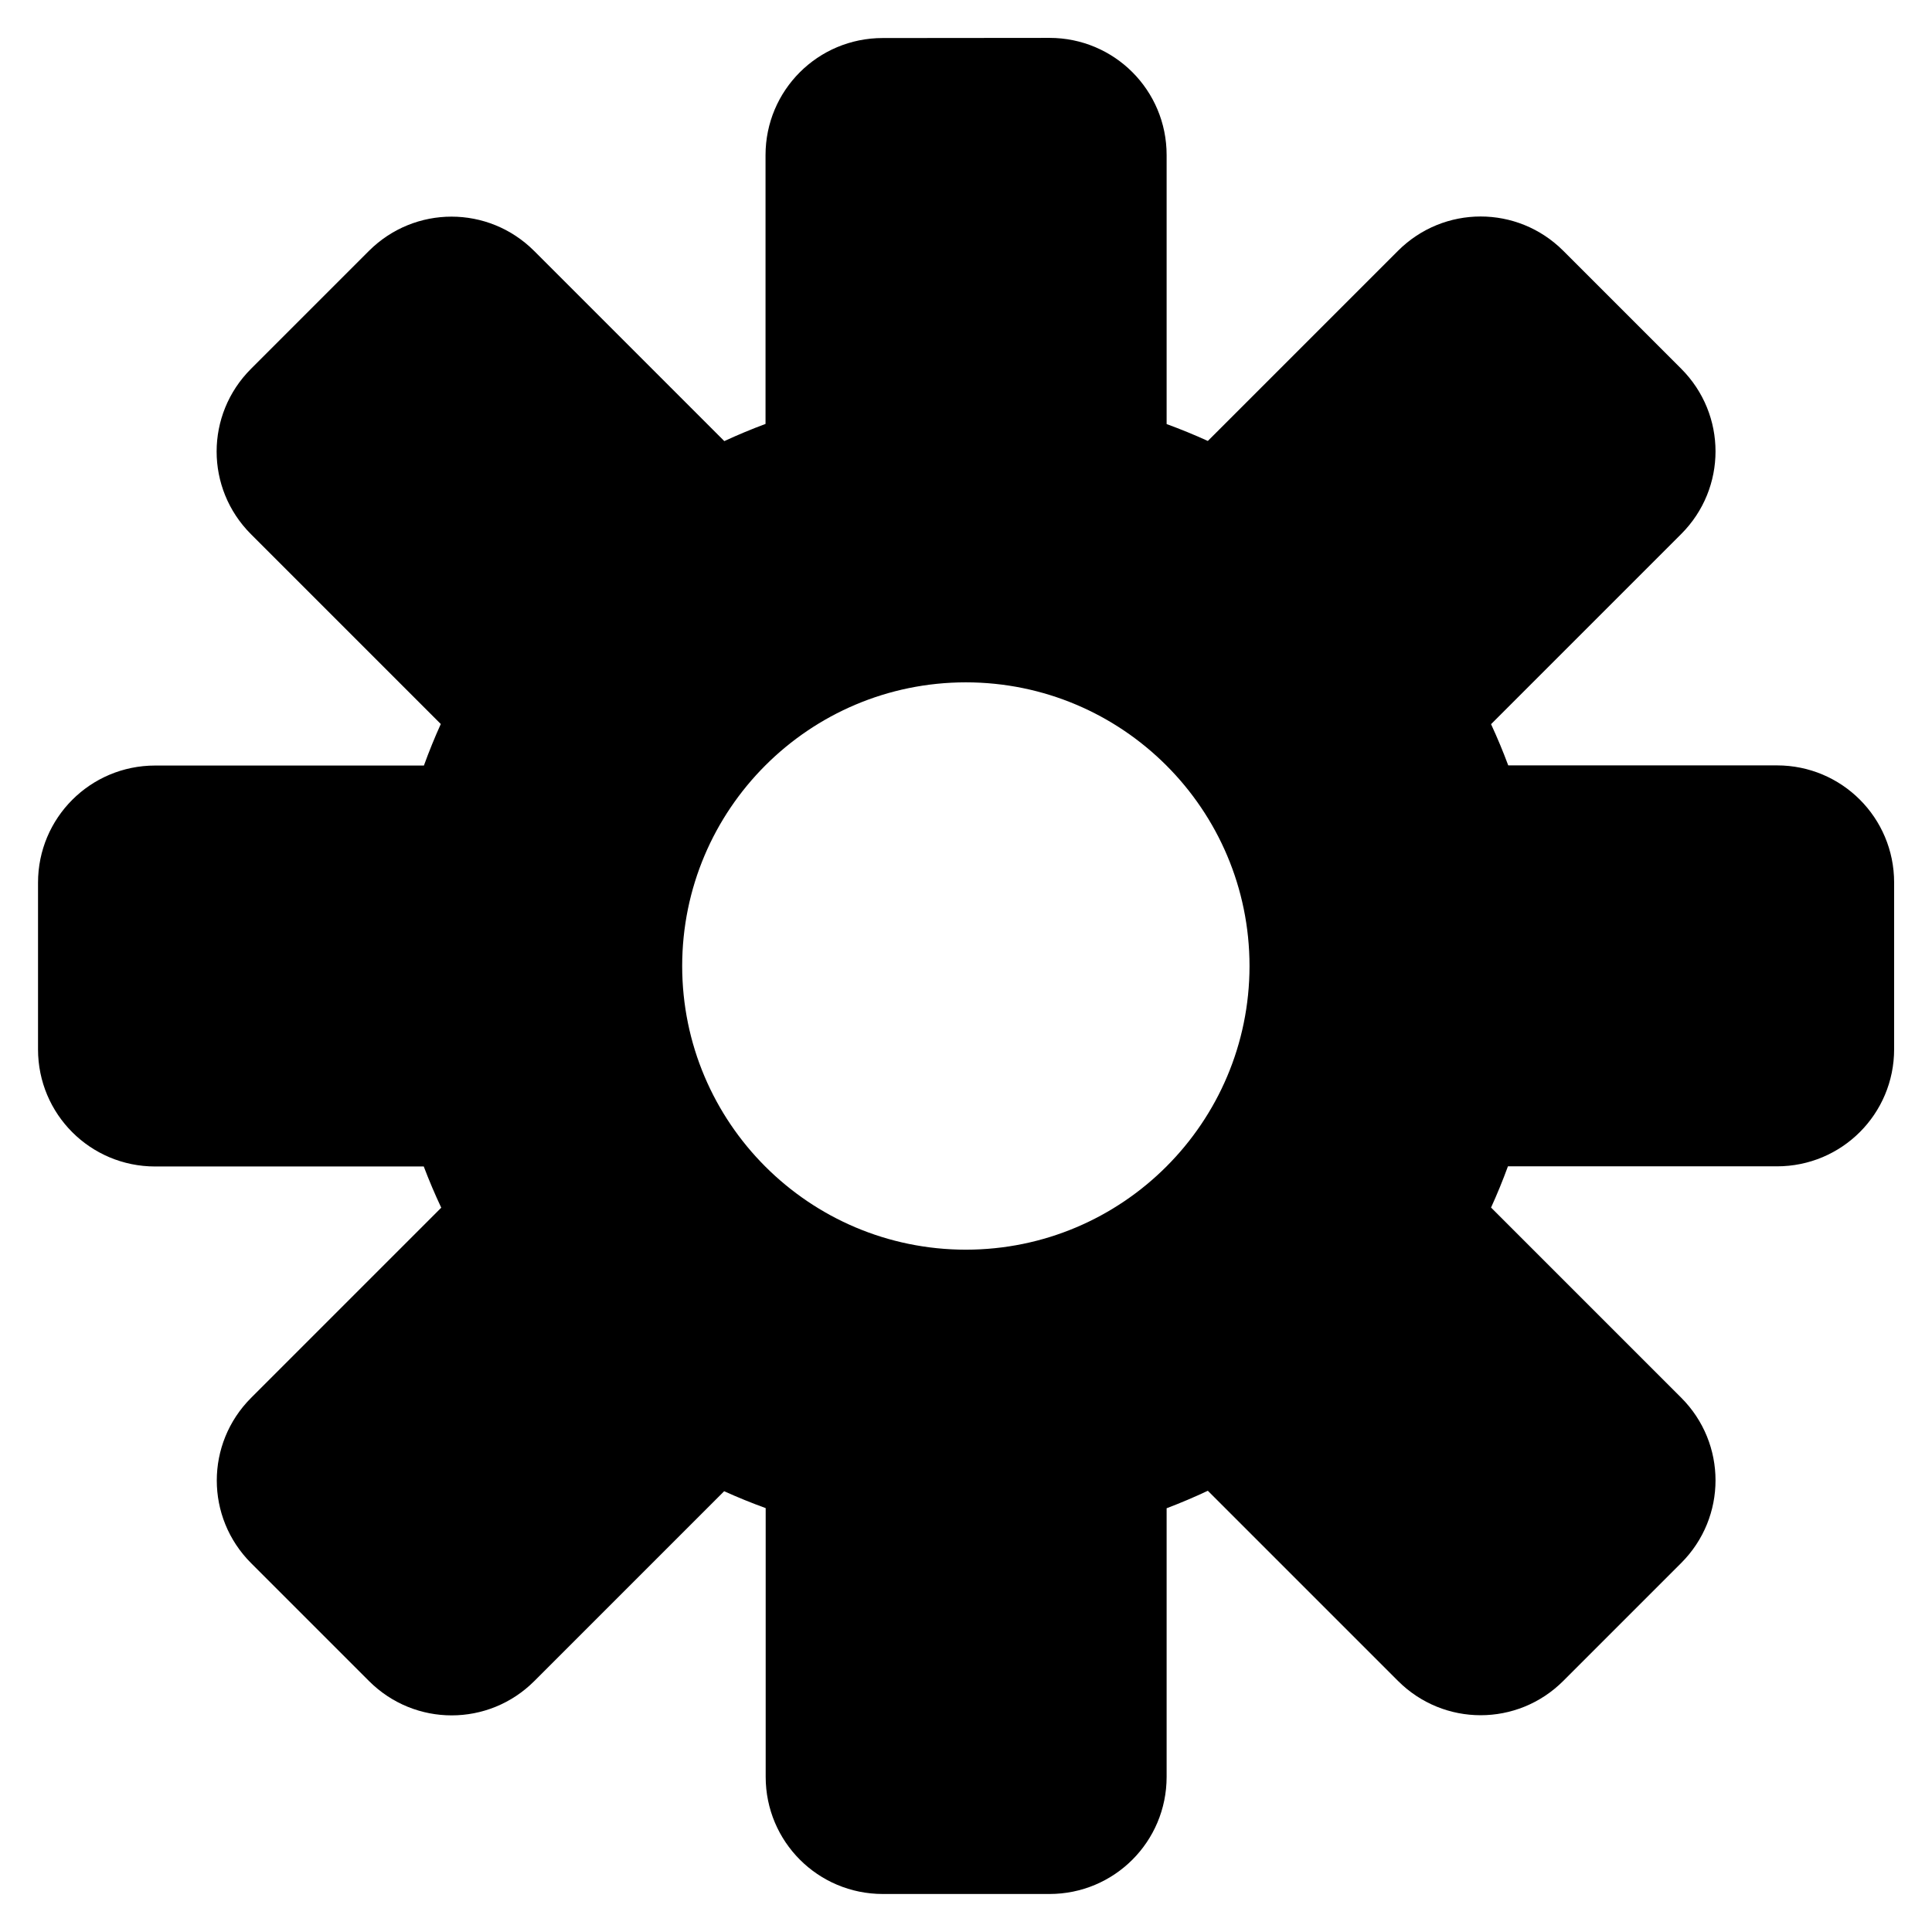
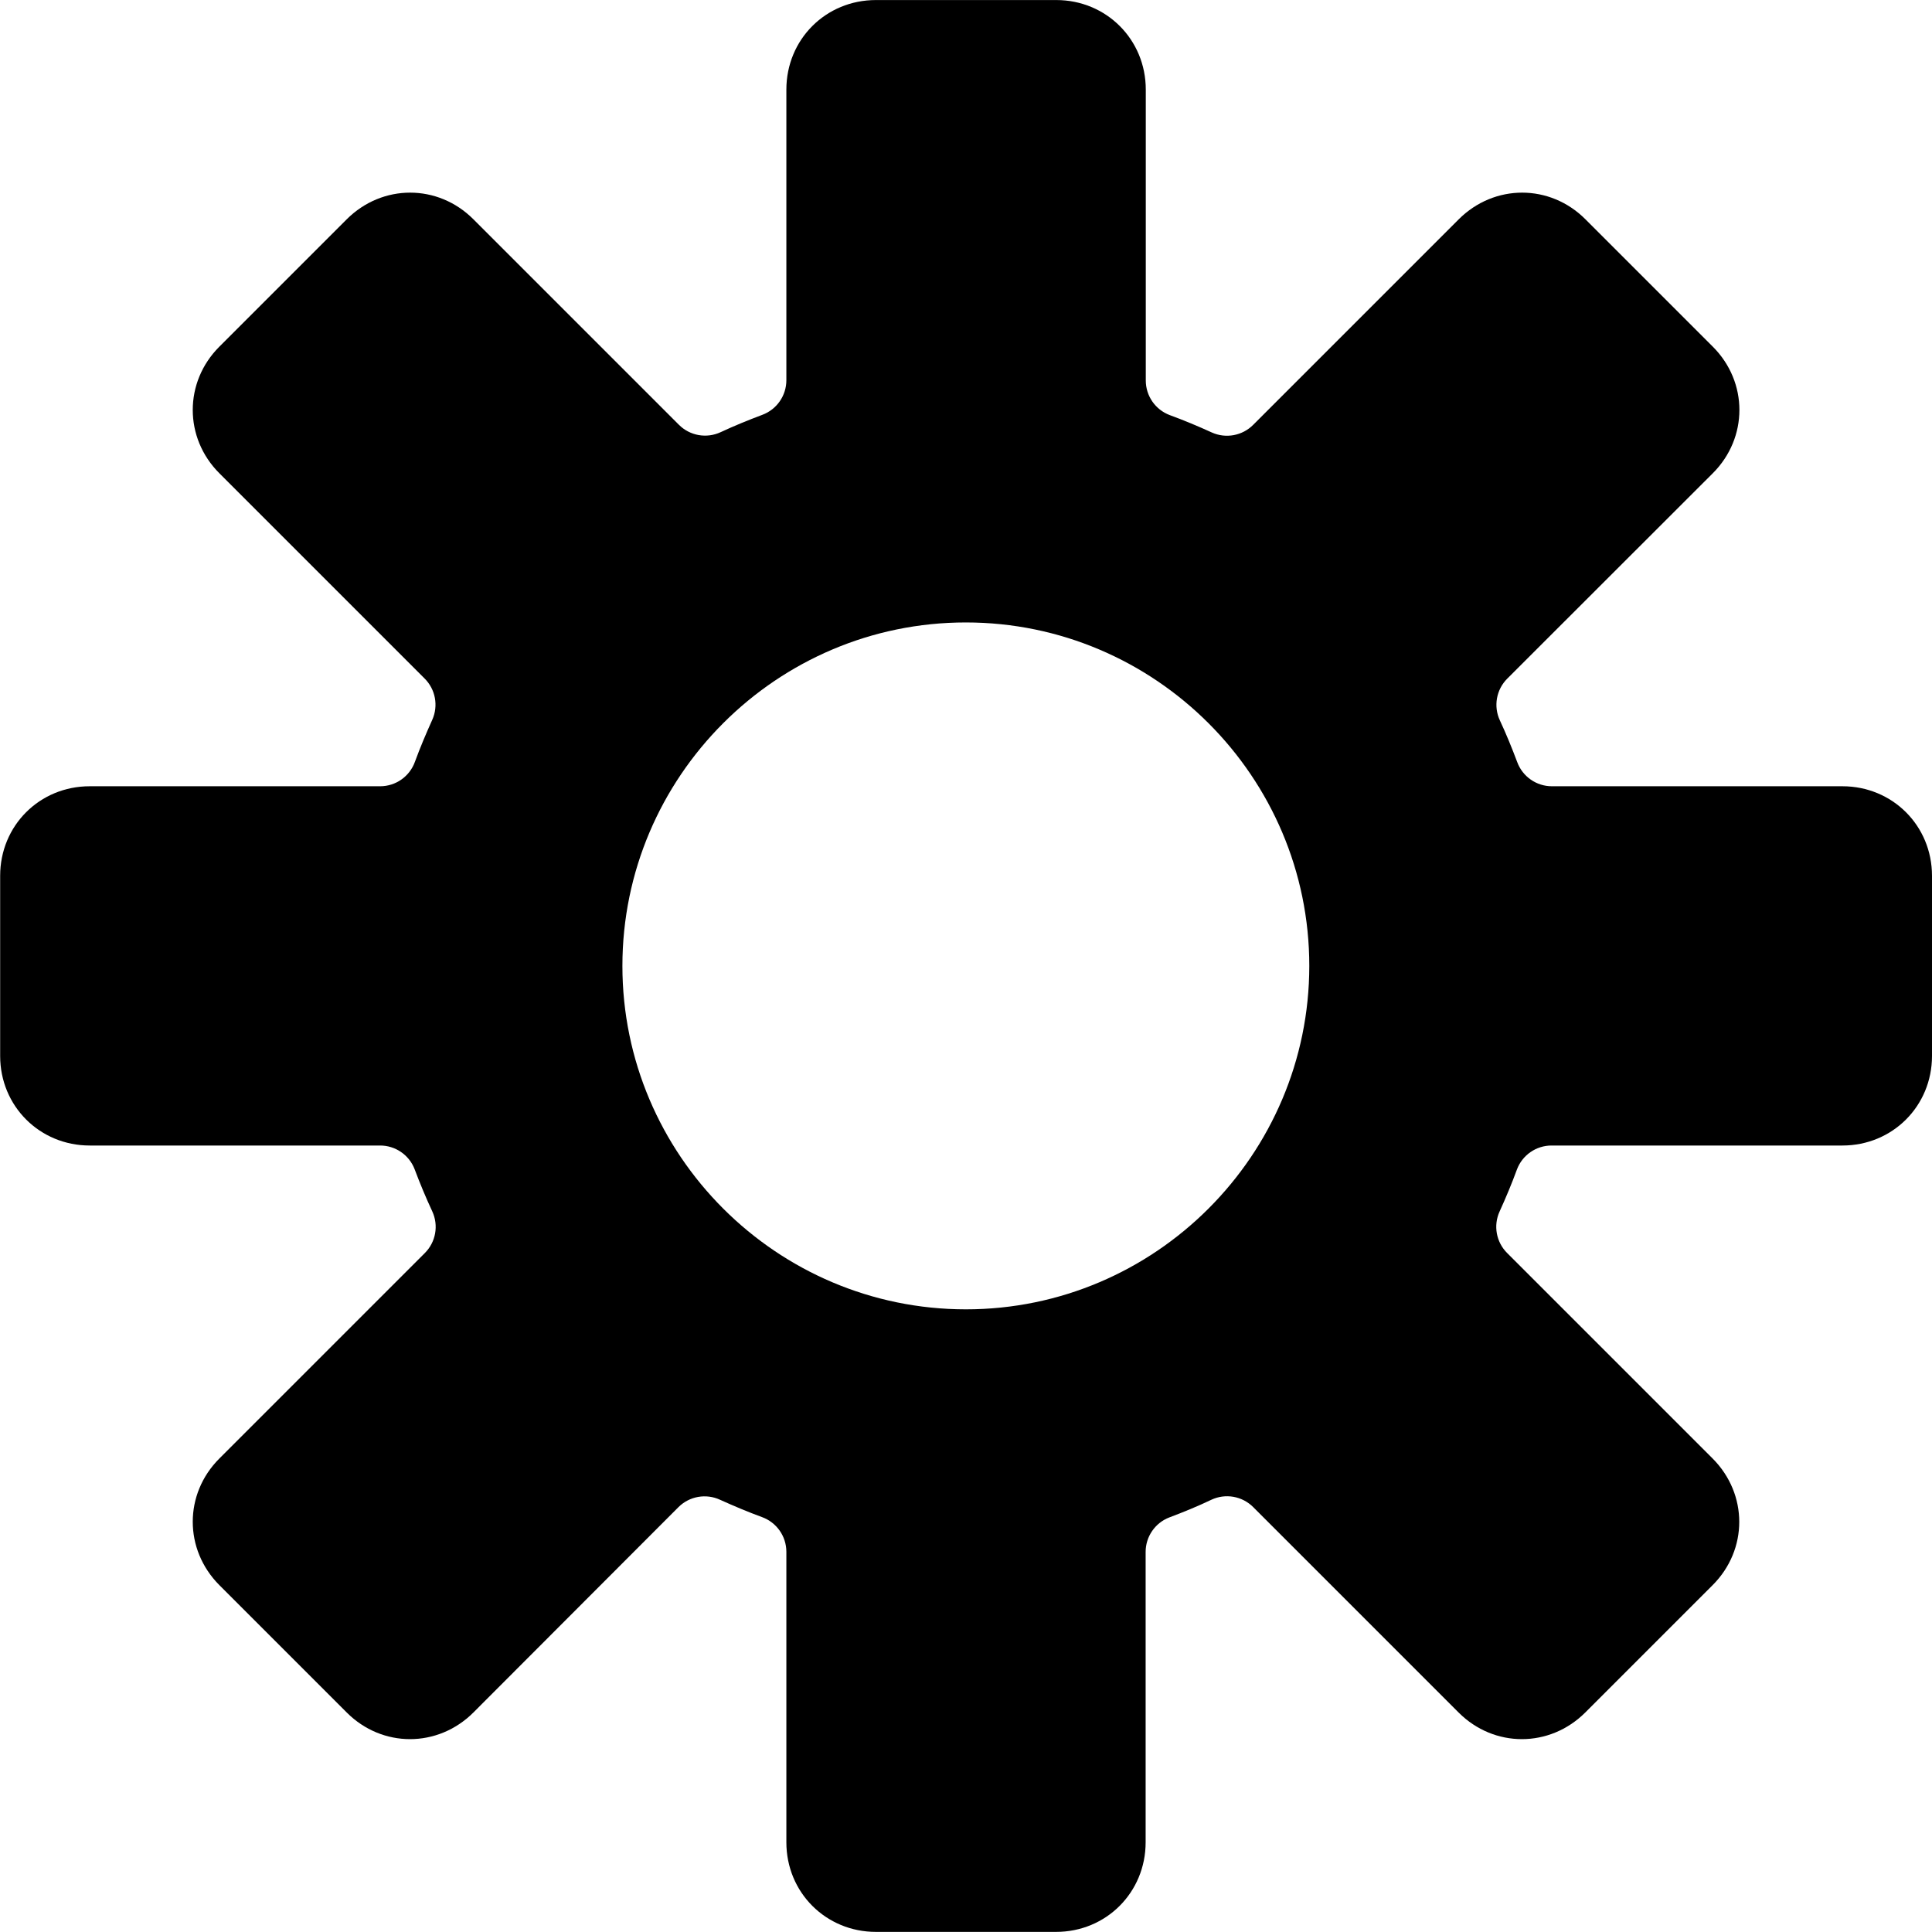
<svg xmlns="http://www.w3.org/2000/svg" width="48.007" height="48" version="1.1" viewBox="0 0 12.702 12.7">
-   <path d="m5.803 0.25c-0.426 0-0.77 0.344-0.77 0.77v1.767a3.803 3.803 0 0 0-0.271 0.113l-1.25-1.25c-0.301-0.301-0.786-0.301-1.087 0l-0.775 0.775c-0.301 0.301-0.301 0.786 0 1.087l1.248 1.248a3.803 3.803 0 0 0-0.111 0.273h-1.767c-0.426 0-0.77 0.344-0.77 0.77v1.096c0 0.426 0.344 0.77 0.77 0.77h1.766a3.803 3.803 0 0 0 0.115 0.271l-1.25 1.25c-0.301 0.301-0.301 0.786 0 1.087l0.775 0.775c0.301 0.301 0.786 0.301 1.087 0l1.248-1.248a3.803 3.803 0 0 0 0.273 0.111v1.767c0 0.426 0.344 0.77 0.77 0.77h1.096c0.426 0 0.77-0.344 0.77-0.77v-1.766a3.803 3.803 0 0 0 0.271-0.115l1.25 1.25c0.301 0.301 0.786 0.301 1.087 0l0.775-0.775c0.301-0.301 0.301-0.786 0-1.087l-1.25-1.25a3.803 3.803 0 0 0 0.111-0.271h1.769c0.426 0 0.77-0.344 0.77-0.77v-1.096c0-0.426-0.344-0.77-0.77-0.77h-1.767a3.803 3.803 0 0 0-0.113-0.271l1.25-1.25c0.301-0.301 0.301-0.786 0-1.087l-0.775-0.775c-0.301-0.301-0.786-0.301-1.087 0l-1.25 1.25a3.803 3.803 0 0 0-0.271-0.111v-1.769c0-0.426-0.344-0.77-0.77-0.77zm0.547 4.236a1.866 1.866 0 0 1 1.865 1.865 1.866 1.866 0 0 1-1.865 1.865 1.866 1.866 0 0 1-1.865-1.865 1.866 1.866 0 0 1 1.865-1.865z" stroke-linecap="round" stroke-linejoin="round" stroke-width=".45" style="paint-order:fill markers stroke" />
+   <path d="m5.759 2.0534e-4c-0.33-3e-8 -0.589 0.259-0.589 0.589v1.91a0.243 0.243 0 0 1-0.158 0.228c-0.093 0.035-0.184 0.072-0.274 0.114a0.243 0.243 0 0 1-0.275-0.049l-1.351-1.351c-0.233-0.233-0.598-0.233-0.832 0l-0.838 0.838c-0.233 0.233-0.233 0.599 0 0.832l1.349 1.349a0.243 0.243 0 0 1 0.051 0.272c-0.041 0.091-0.08 0.183-0.114 0.276a0.243 0.243 0 0 1-0.228 0.161h-1.91c-0.33 0-0.589 0.259-0.589 0.589v1.184c-3e-8 0.33 0.26 0.589 0.589 0.589h1.908a0.243 0.243 0 0 1 0.228 0.156c0.035 0.093 0.074 0.187 0.116 0.277a0.243 0.243 0 0 1-0.049 0.274l-1.351 1.351c-0.233 0.233-0.233 0.598 0 0.832l0.838 0.838c0.233 0.233 0.598 0.233 0.832 0l1.349-1.351a0.243 0.243 0 0 1 0.273-0.048c0.091 0.041 0.183 0.08 0.276 0.114a0.243 0.243 0 0 1 0.16 0.228v1.91c0 0.33 0.26 0.589 0.589 0.589h1.184c0.33 1e-6 0.589-0.26 0.589-0.589v-1.908a0.243 0.243 0 0 1 0.156-0.228c0.093-0.035 0.186-0.073 0.276-0.116a0.243 0.243 0 0 1 0.275 0.048l1.351 1.351c0.233 0.233 0.598 0.233 0.832 0l0.838-0.838c0.233-0.233 0.233-0.598 0-0.832l-1.351-1.351a0.243 0.243 0 0 1-0.05-0.273c0.041-0.09 0.08-0.183 0.114-0.276a0.243 0.243 0 0 1 0.228-0.158h1.912c0.33 2e-7 0.589-0.26 0.589-0.589v-1.184c0-0.33-0.26-0.589-0.589-0.589h-1.91a0.243 0.243 0 0 1-0.228-0.159c-0.035-0.093-0.072-0.184-0.114-0.274a0.243 0.243 0 0 1 0.049-0.275l1.351-1.35c0.233-0.233 0.233-0.599 0-0.832l-0.838-0.838c-0.233-0.233-0.598-0.233-0.832 0l-1.351 1.351a0.243 0.243 0 0 1-0.273 0.051c-0.09-0.041-0.183-0.08-0.276-0.114a0.243 0.243 0 0 1-0.158-0.228v-1.912c0-0.33-0.26-0.589-0.589-0.589zm0.591 4.092c1.244 2.667e-4 2.258 1.014 2.258 2.258-2.668e-4 1.244-1.014 2.258-2.258 2.258-1.244-2.667e-4 -2.258-1.014-2.258-2.258 2.671e-4 -1.244 1.014-2.258 2.258-2.258z" stroke-linecap="round" stroke-linejoin="round" stroke-width=".486" style="paint-order:fill markers stroke" />
</svg>
